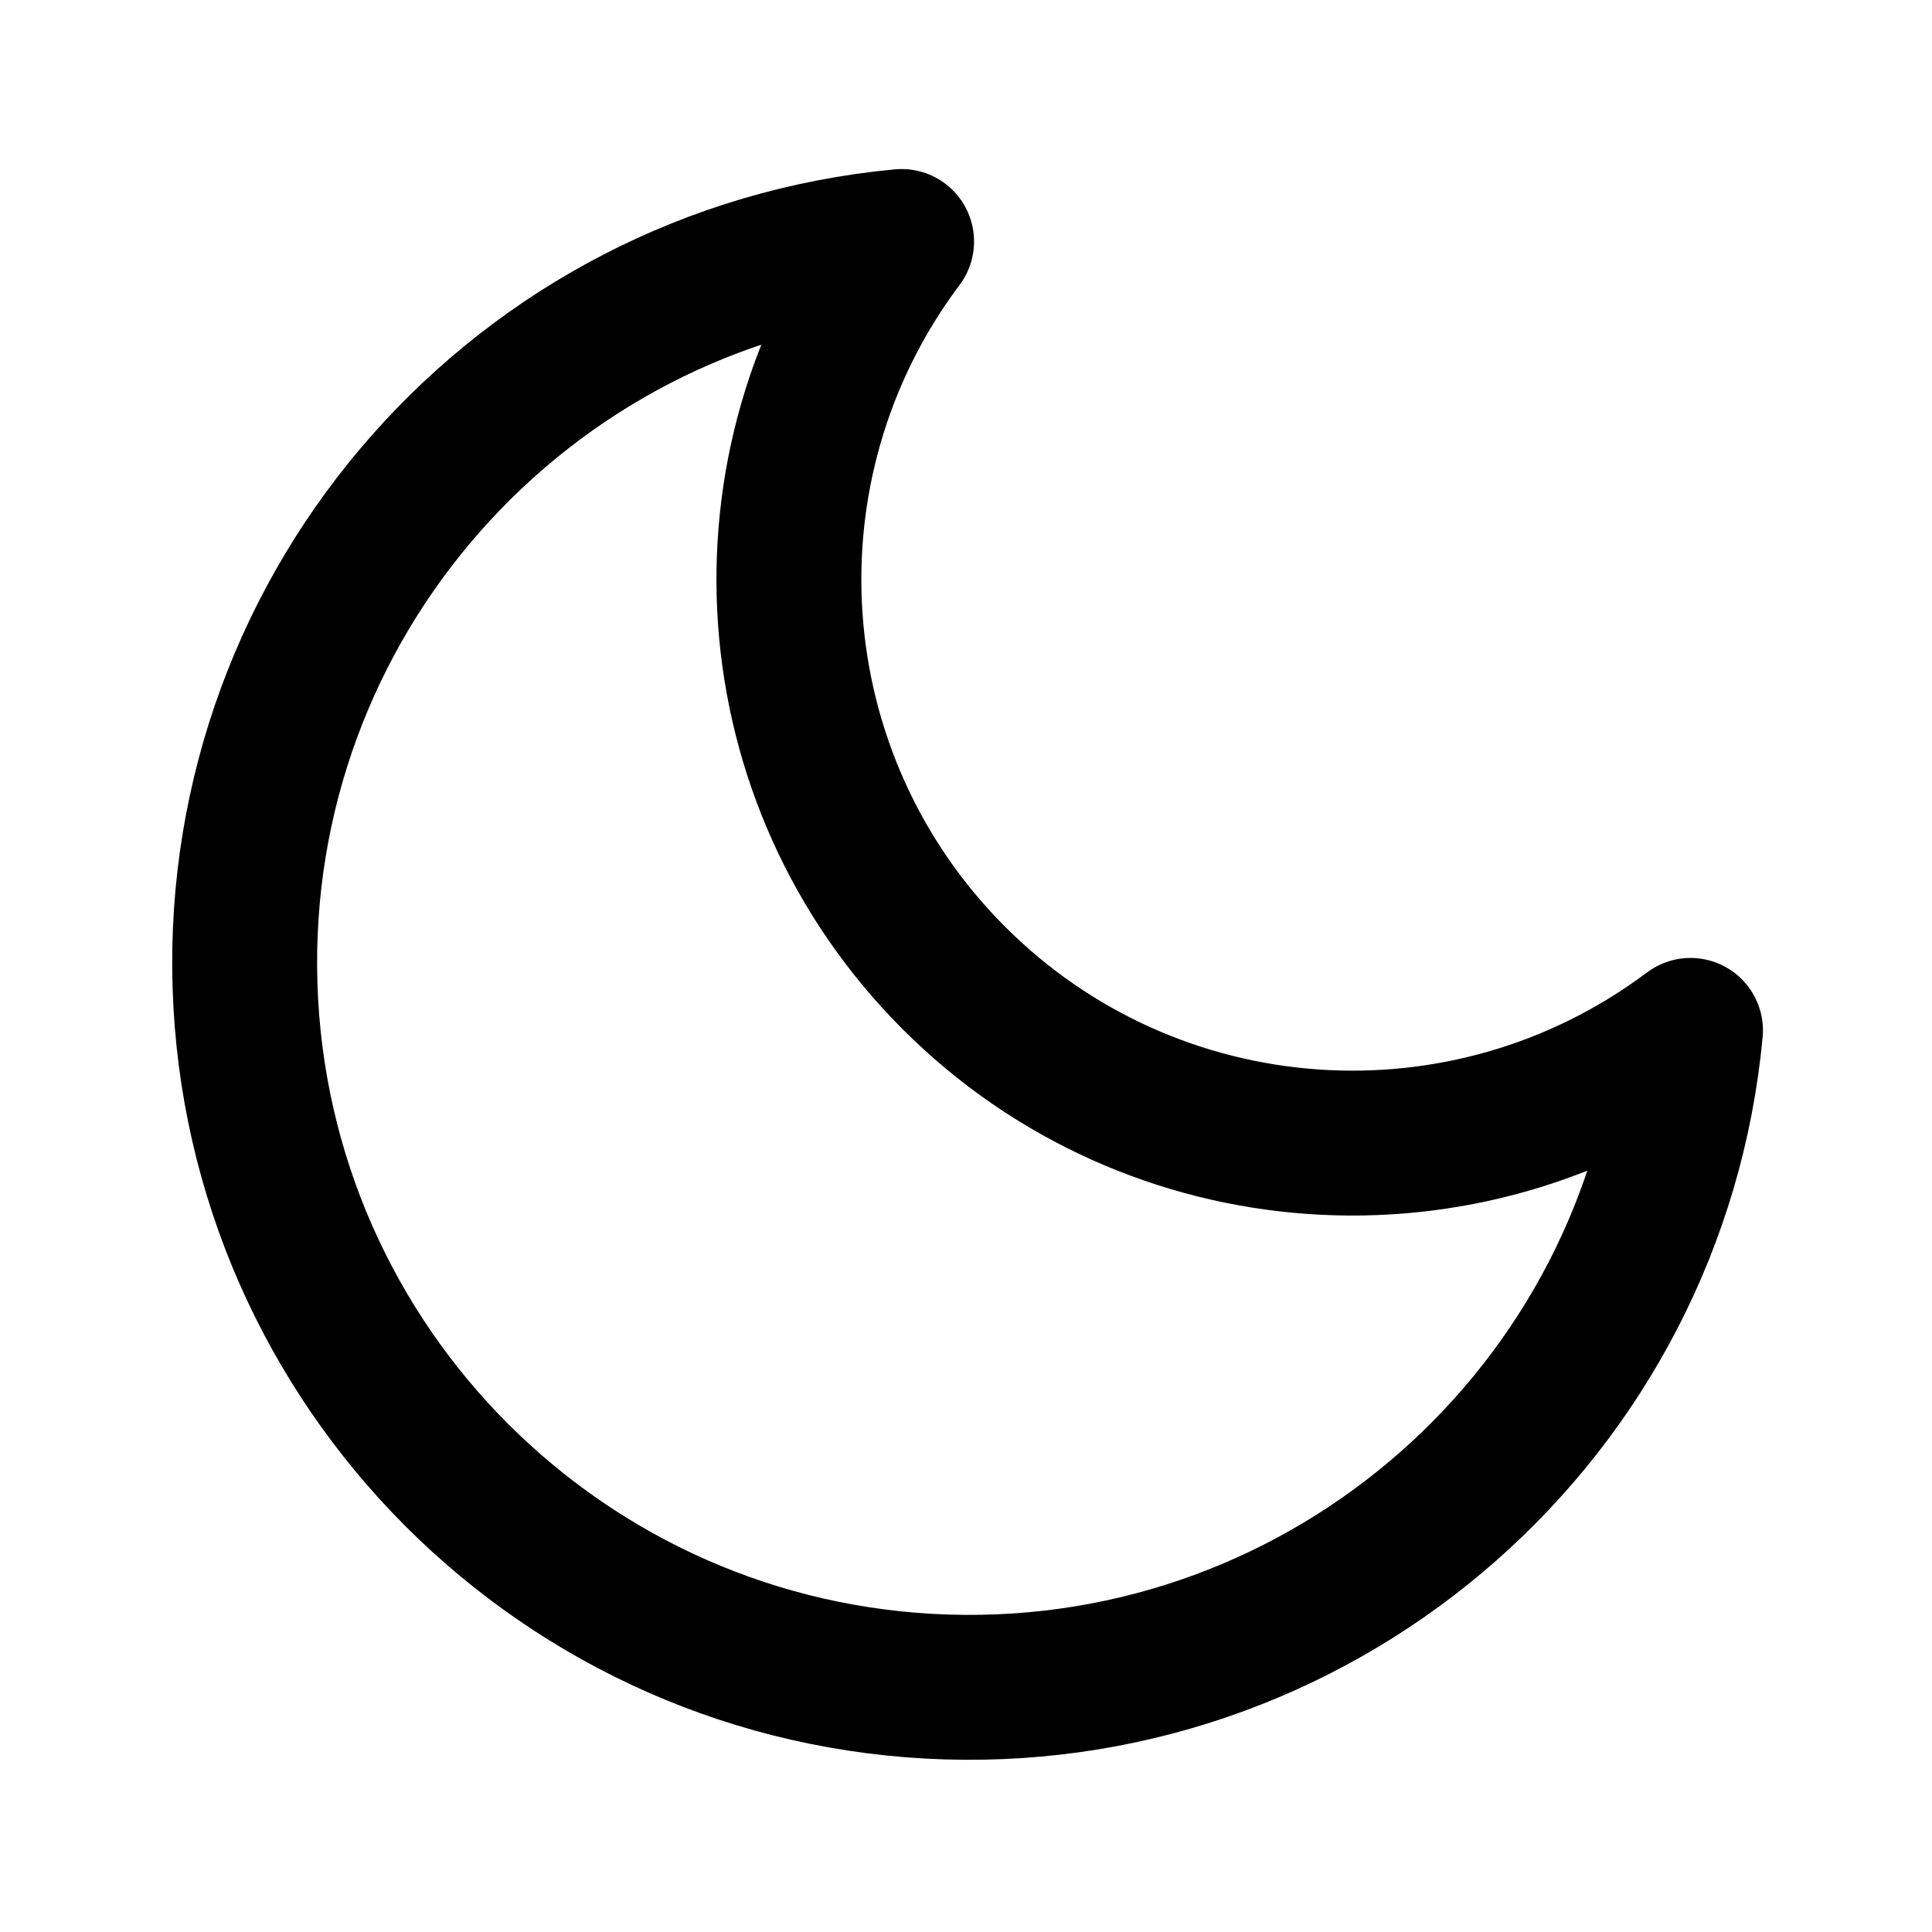
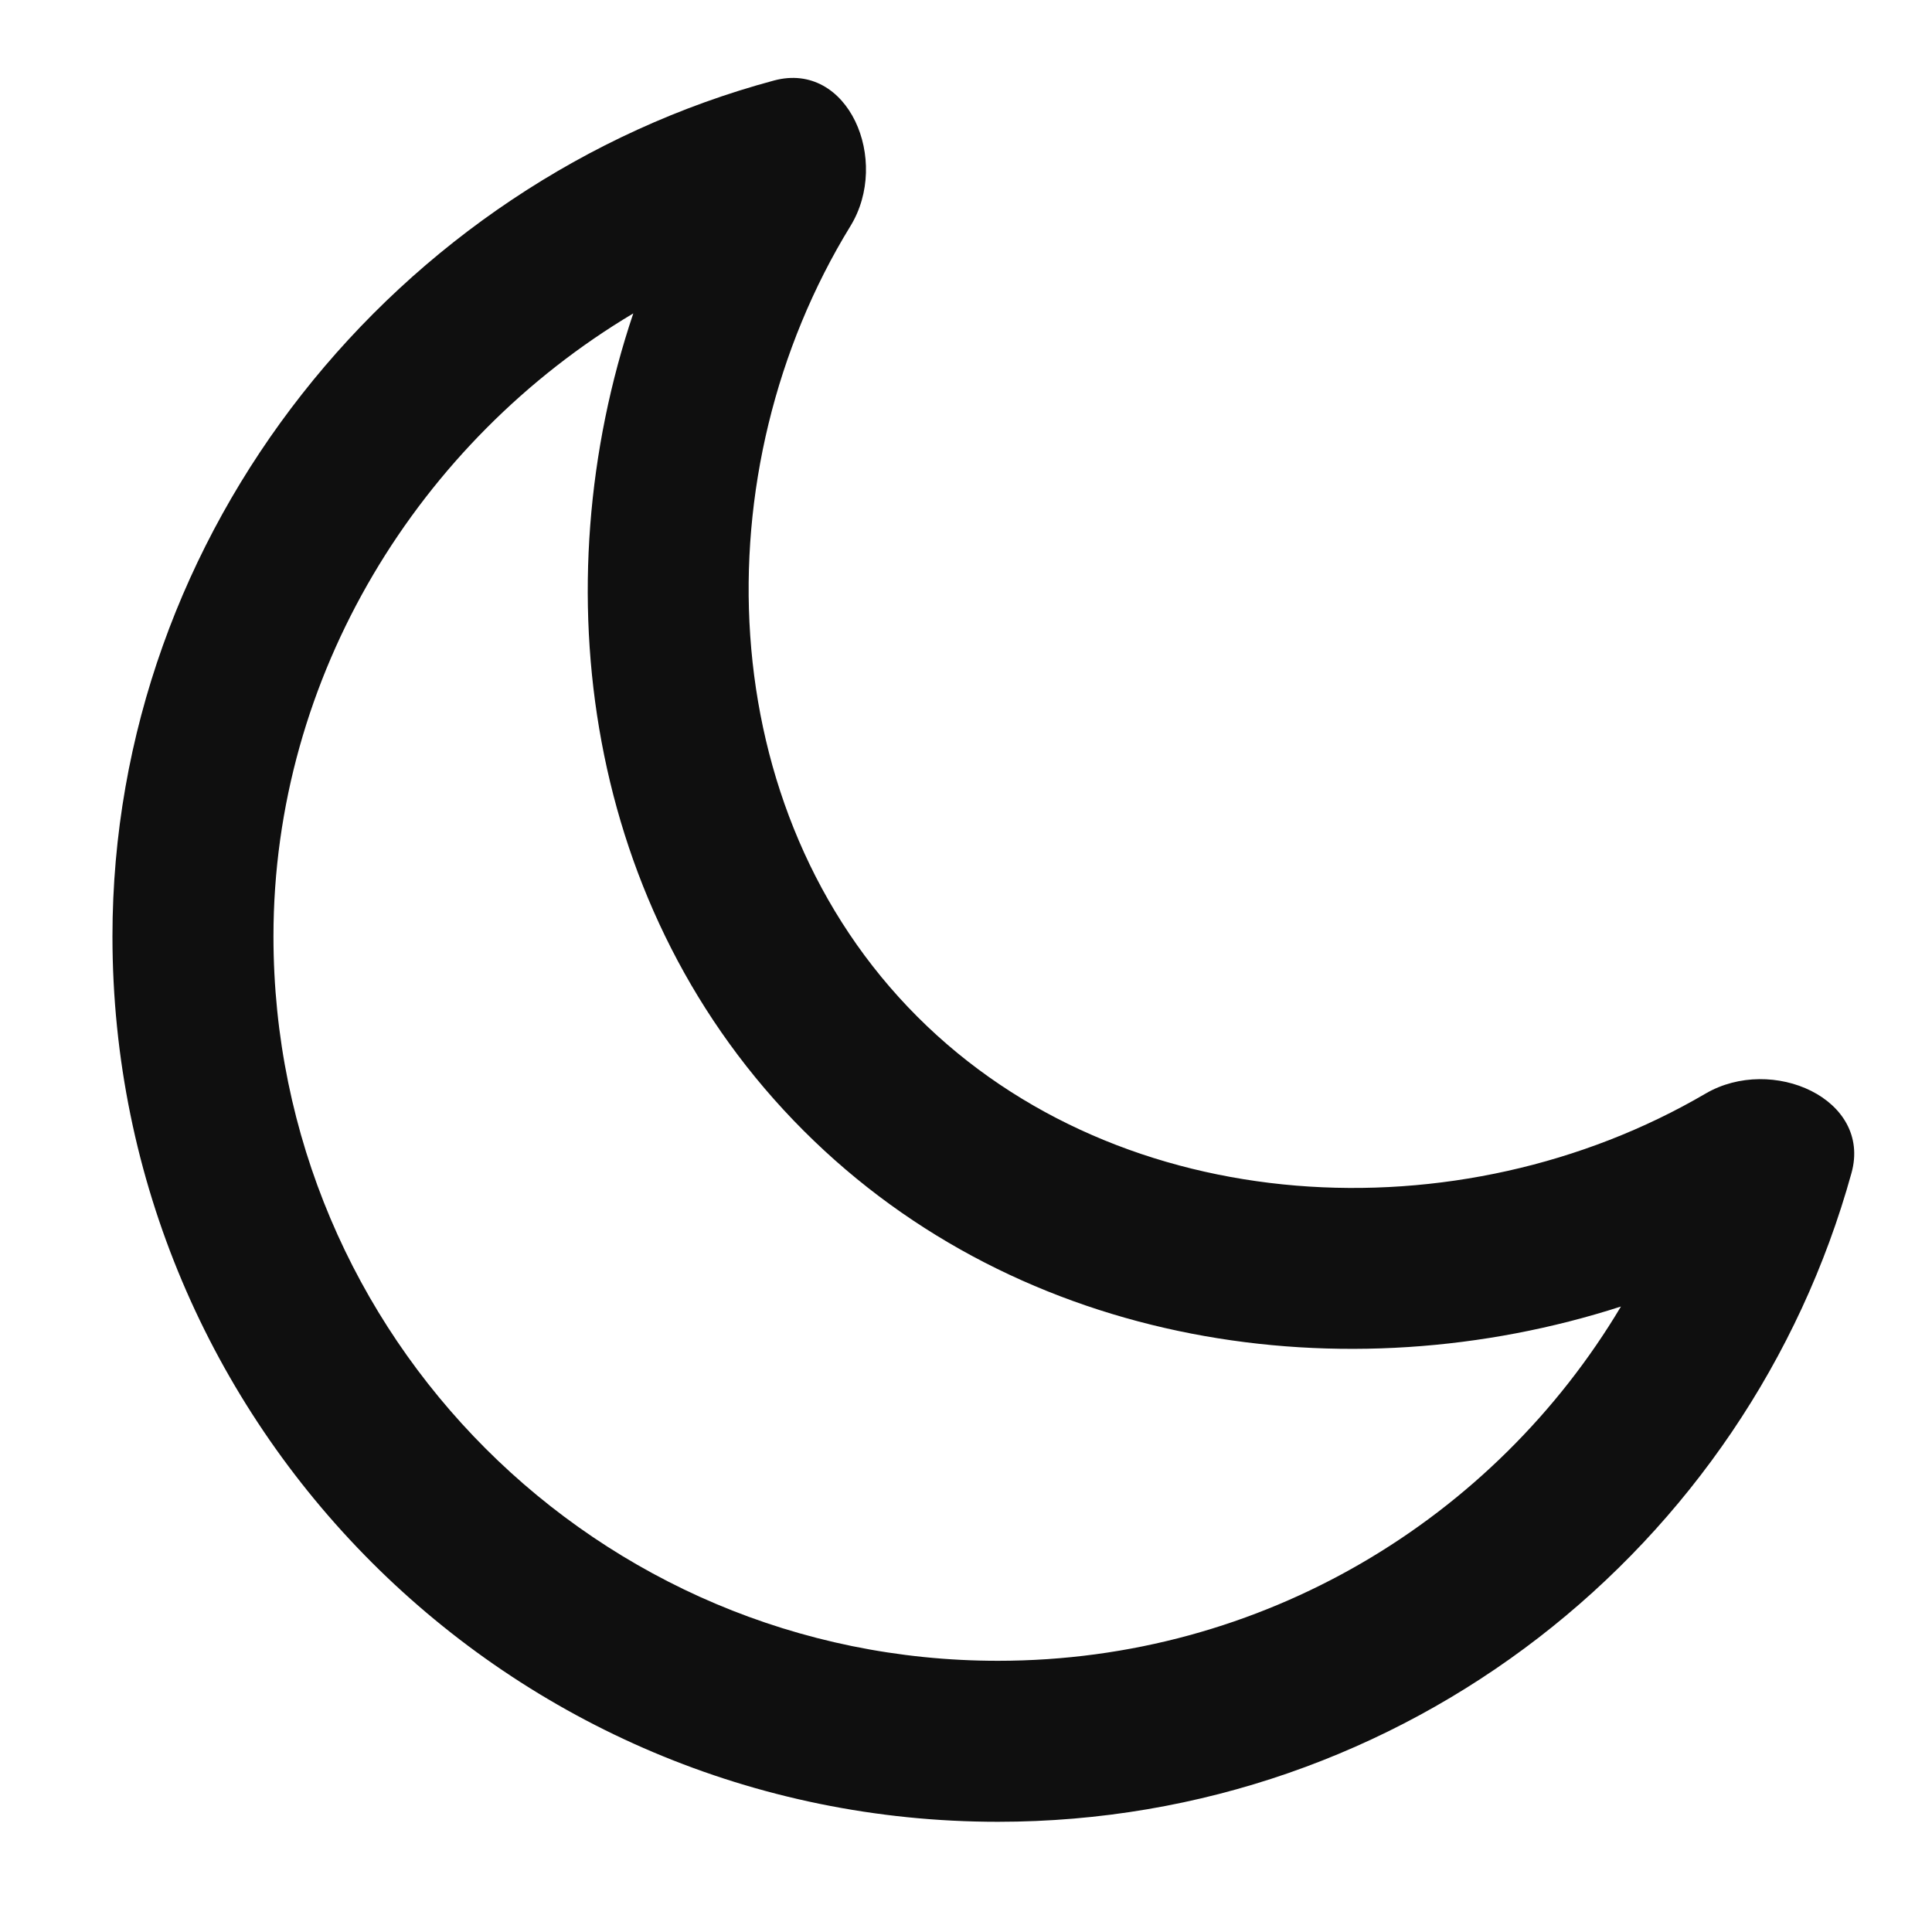
- <svg xmlns="http://www.w3.org/2000/svg" viewBox="0 0 24 24" fill="none" stroke="currentColor" stroke-width="1.8" stroke-linecap="round" stroke-linejoin="round">
-   <path d="M21 12.8A9 9 0 1 1 11.2 3 7 7 0 0 0 21 12.8z" />
+ <svg xmlns="http://www.w3.org/2000/svg" width="800px" height="800px" viewBox="0 0 24 24" fill="none">
+   <path fill-rule="evenodd" clip-rule="evenodd" d="M3.397 11.632C3.397 16.602 7.426 20.631 12.397 20.631C15.686 20.631 18.566 18.866 20.136 16.23C16.729 17.329 12.692 16.755 9.983 14.046C7.252 11.315 6.726 7.284 7.867 3.893C5.207 5.479 3.397 8.389 3.397 11.632ZM21.187 13.585C22.012 13.102 23.255 13.649 23 14.571C21.714 19.219 17.454 22.631 12.397 22.631C6.322 22.631 1.397 17.707 1.397 11.632C1.397 6.589 4.935 2.258 9.615 1C10.539 0.752 11.065 1.994 10.564 2.809C8.7 5.847 8.832 10.066 11.397 12.631C13.932 15.166 18.137 15.37 21.187 13.585Z" fill="#0F0F0F" />
</svg>
